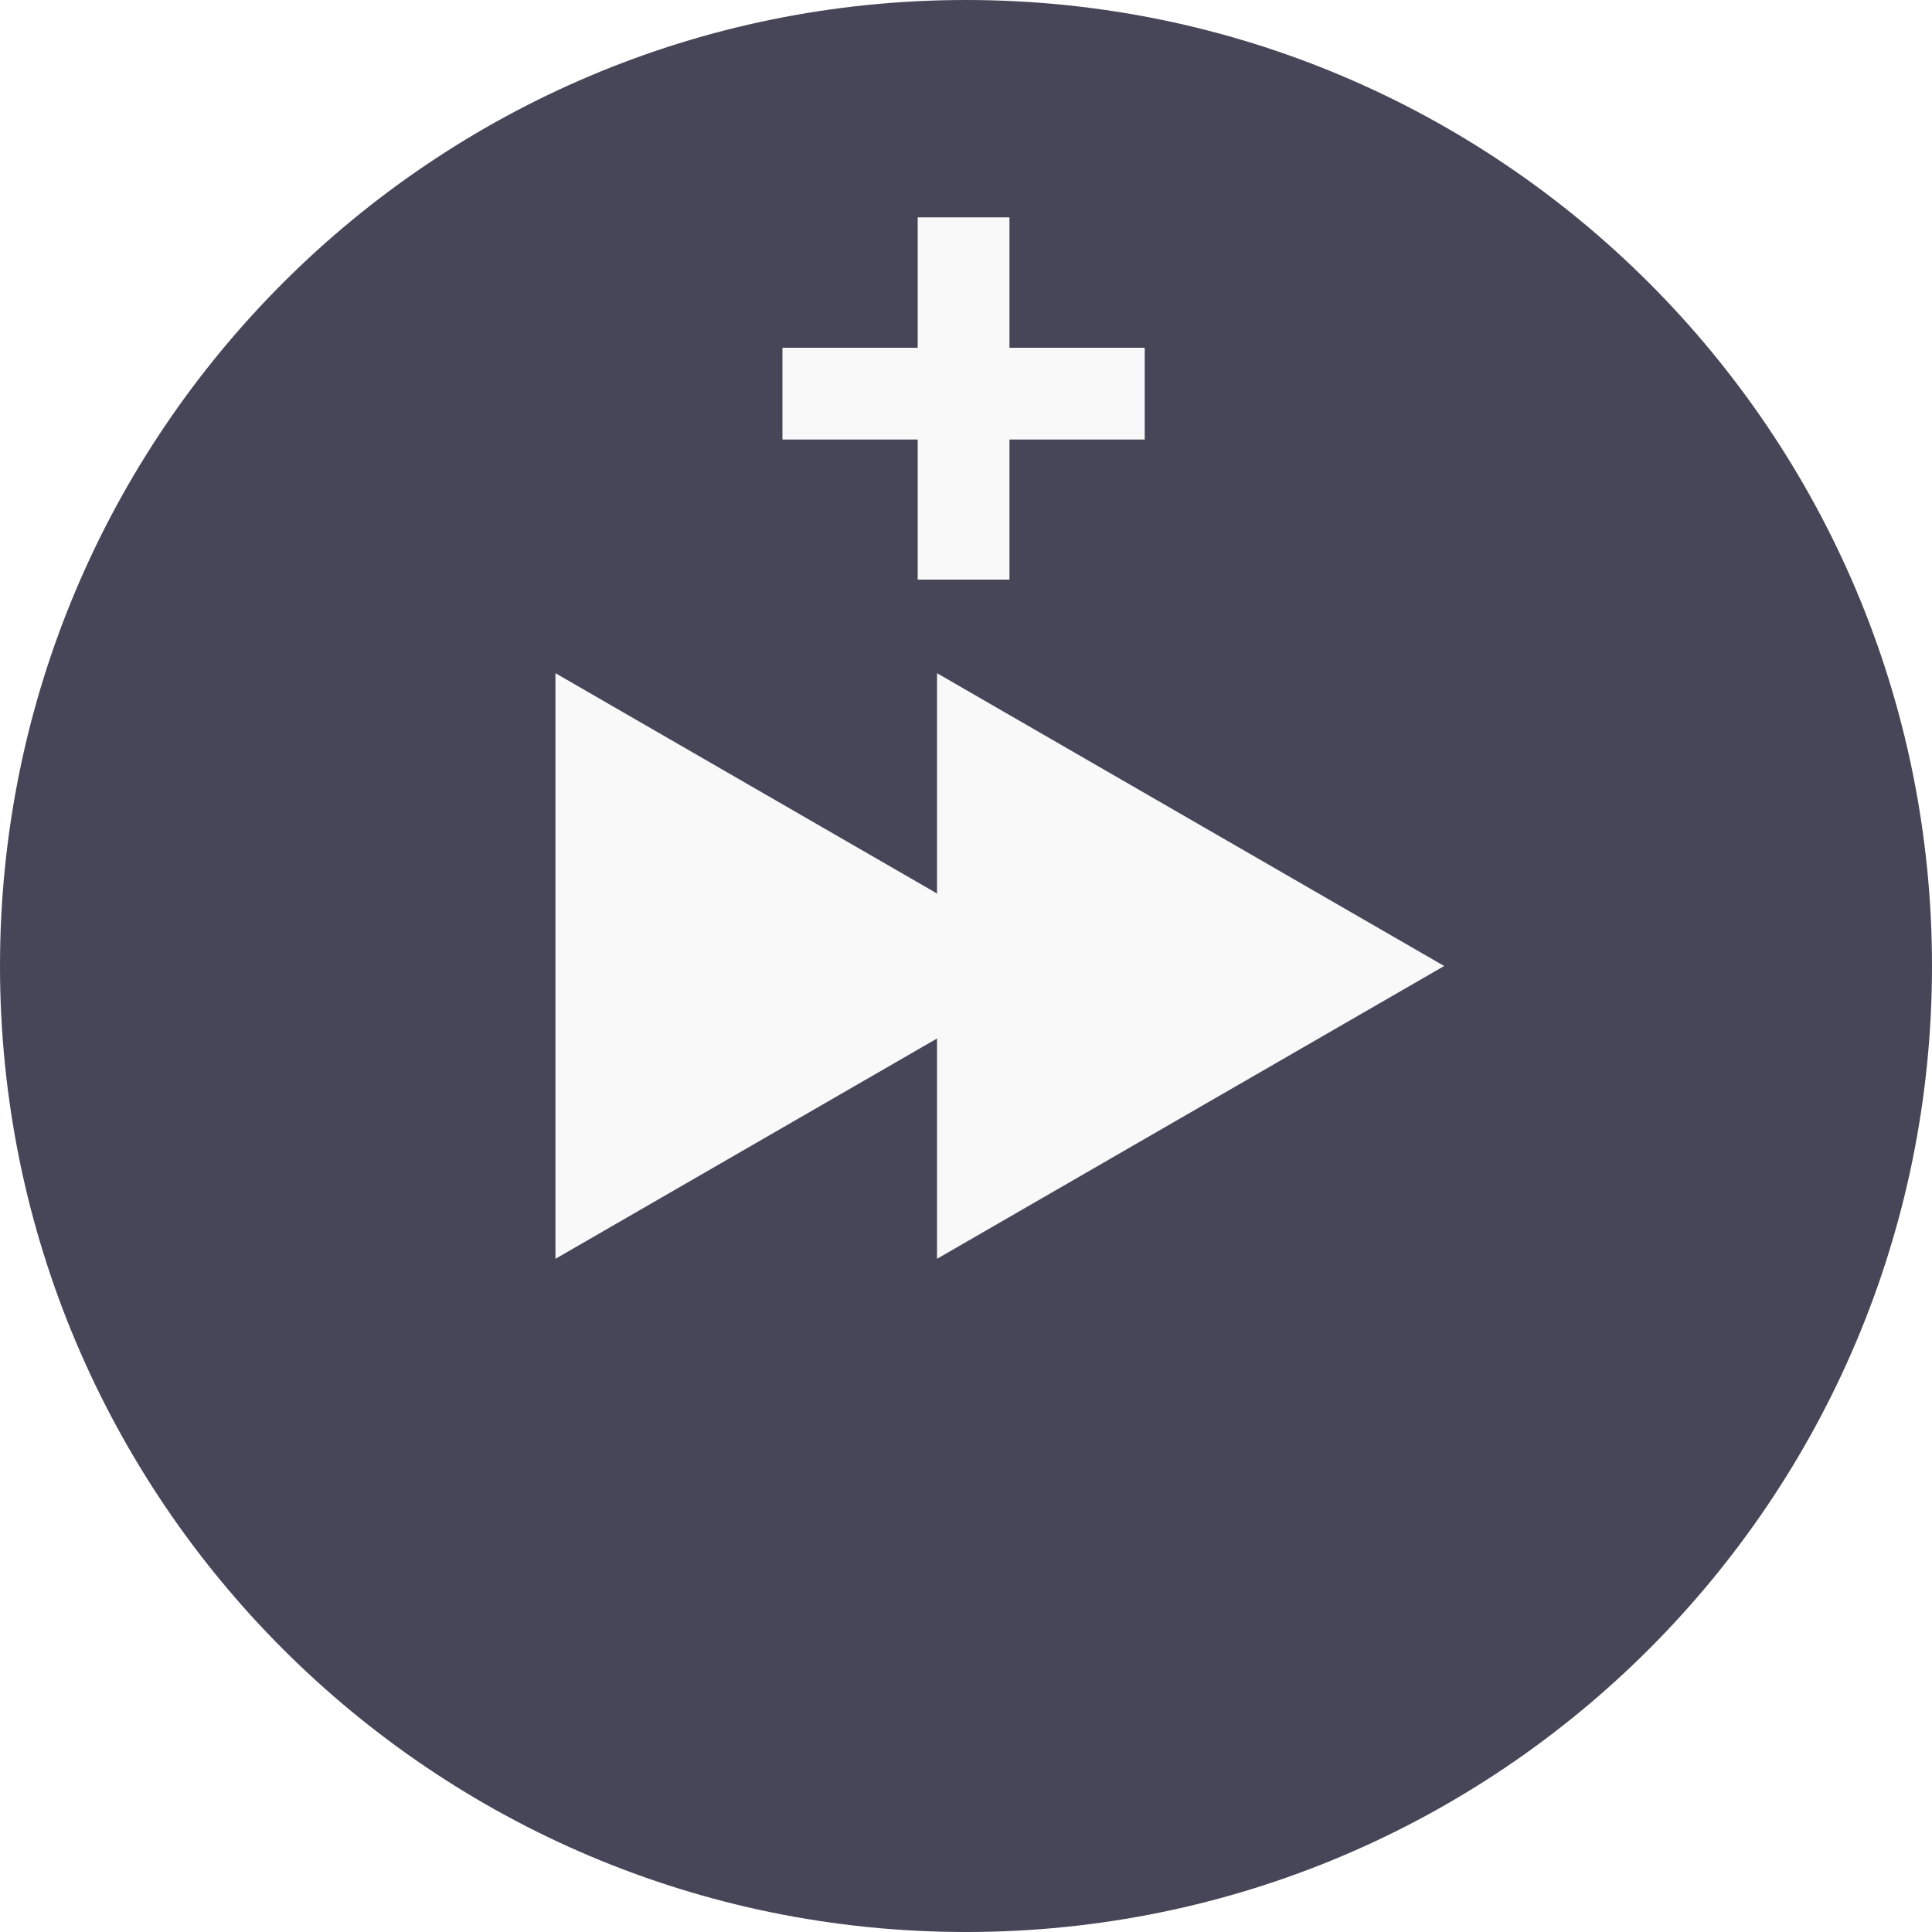
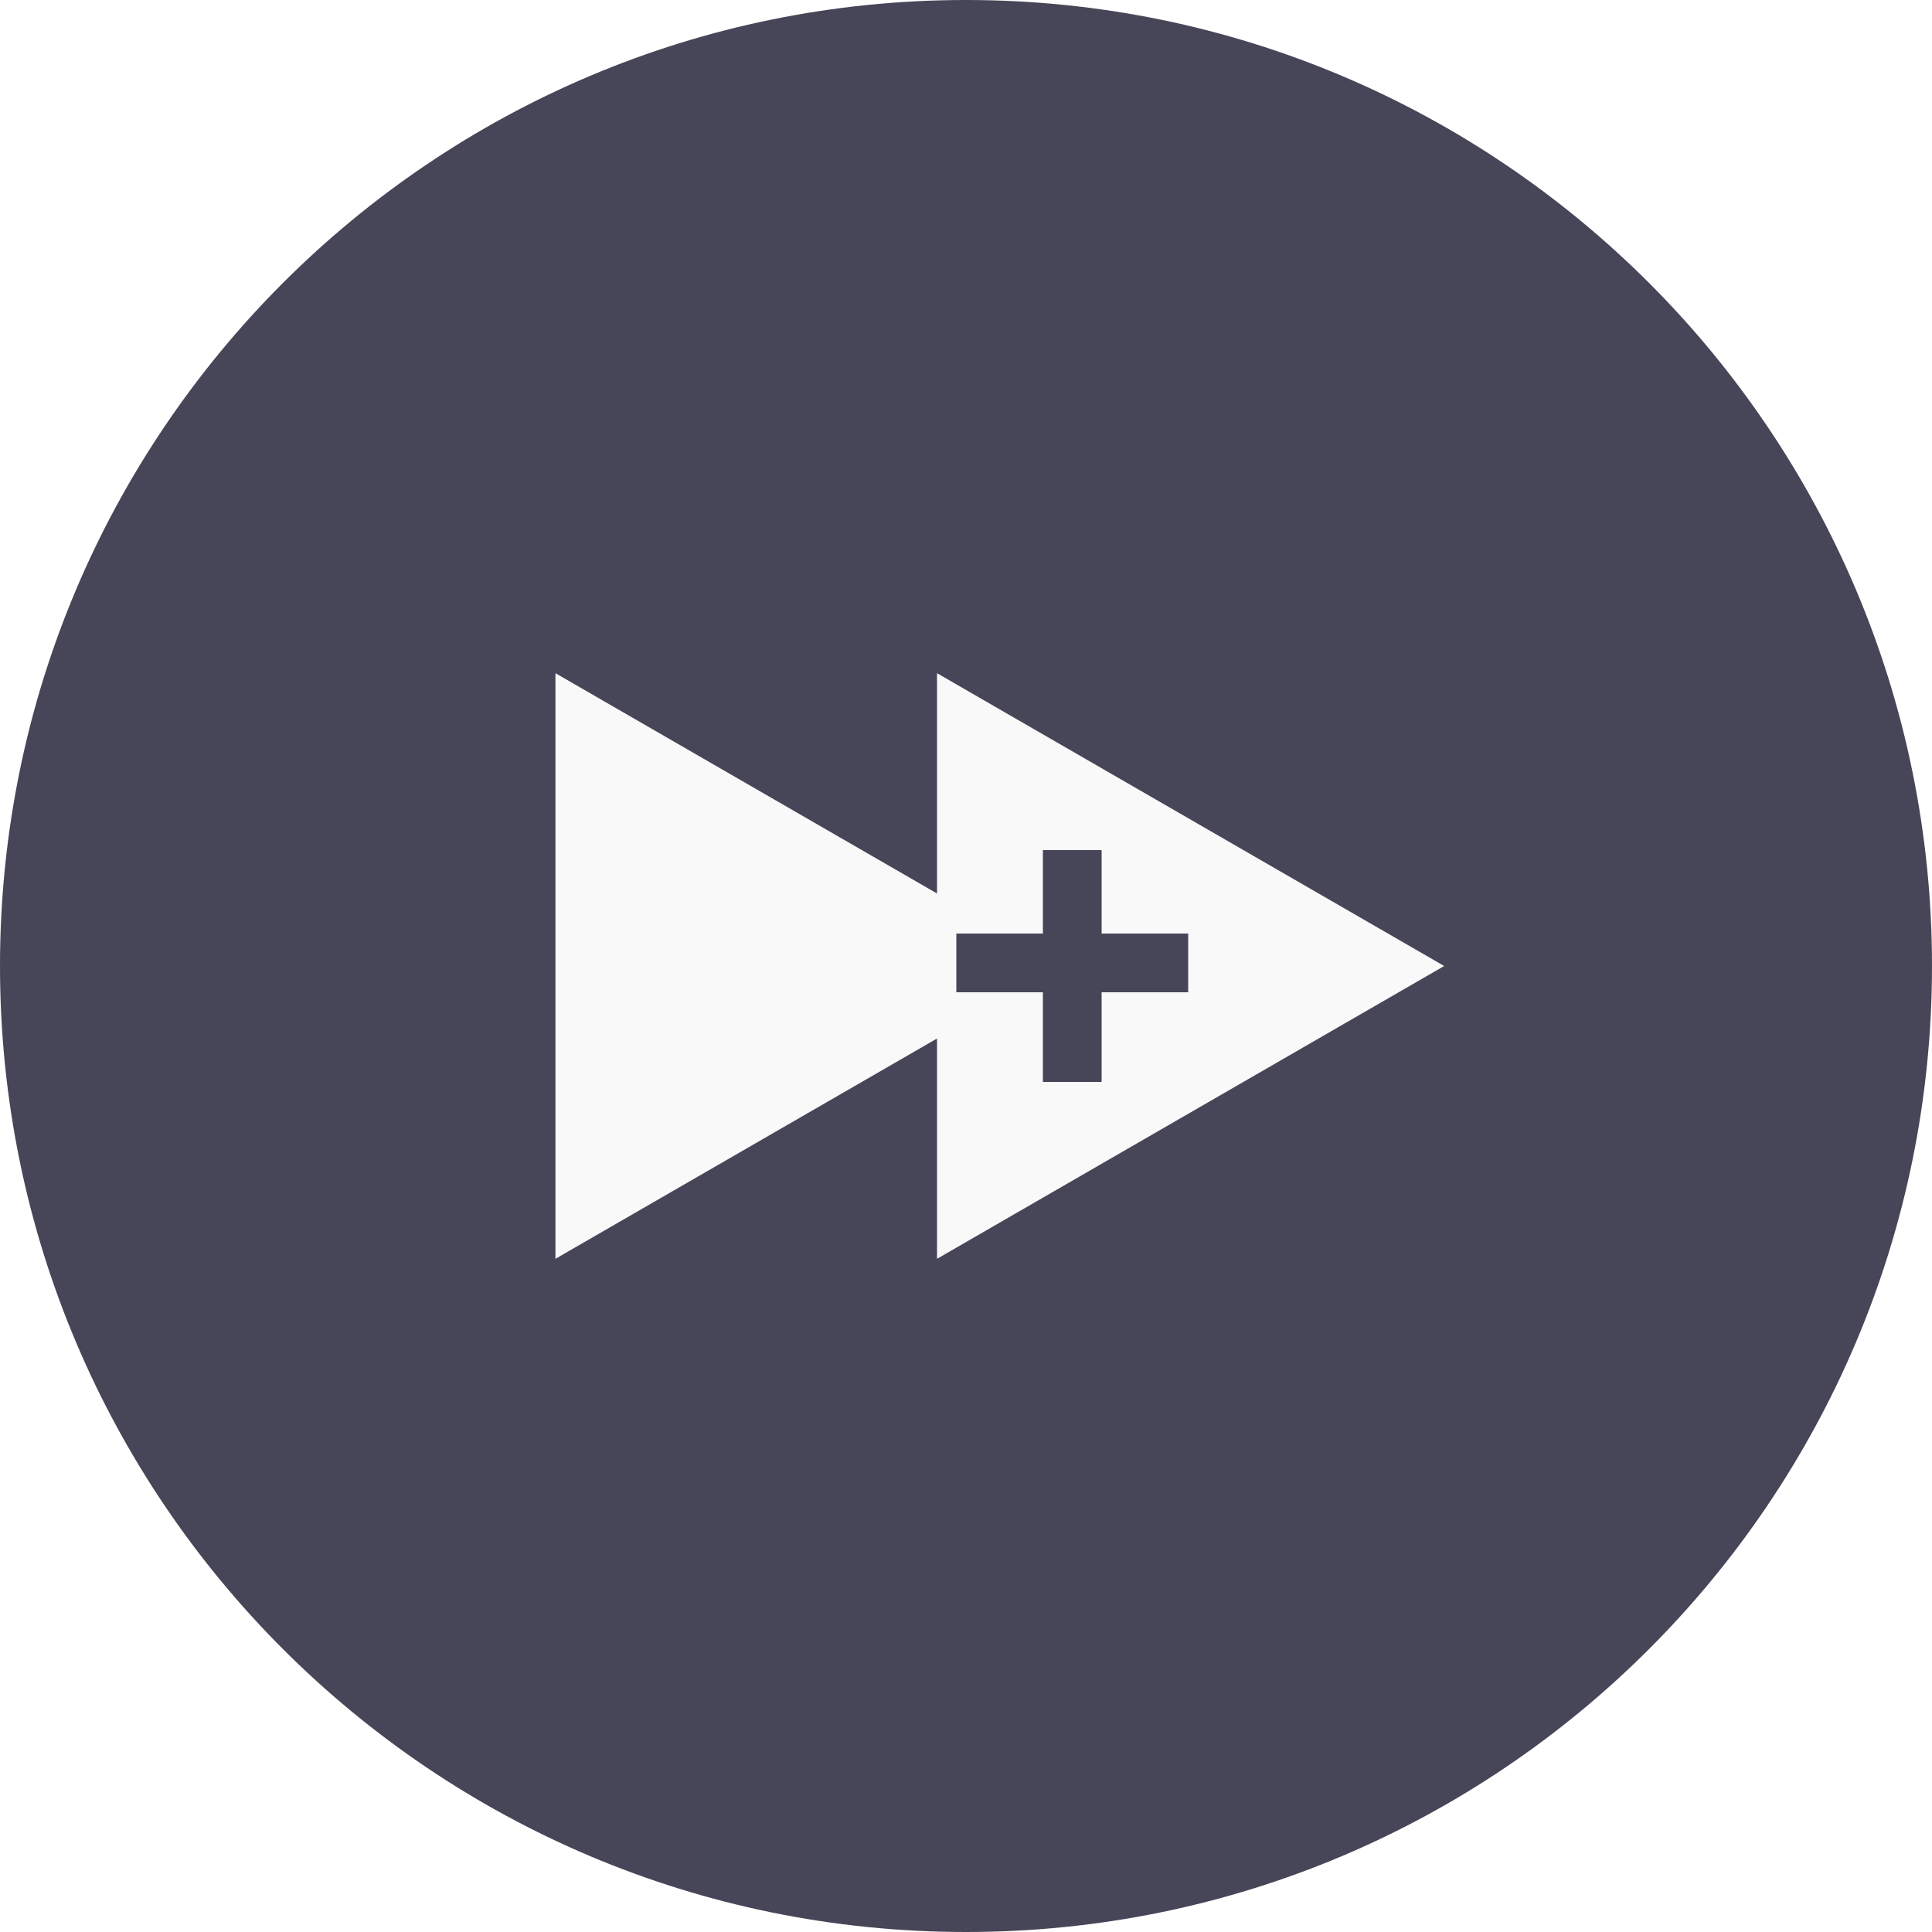
<svg xmlns="http://www.w3.org/2000/svg" version="1.1" id="Layer_1" x="0px" y="0px" width="400px" height="400px" viewBox="0 0 400 400" enable-background="new 0 0 400 400" xml:space="preserve">
  <circle fill="#474658" cx="200" cy="200" r="200" />
-   <g id="speed_1_">
-     <polygon fill="#F9F9FA" points="194,139.378 299,200 194,260.622  " />
-     <polygon fill="#F9F9FA" points="115,139.378 220,200 115,260.622  " />
-   </g>
-   <polygon id="plus" fill="#F9F9FA" points="237,72 209,72 209,45 190,45 190,72 162,72 162,91 190,91 190,120 209,120 209,91 237,91   " />
+   <polygon fill="#F9F9FA" points="299,200 194,139.378 194,184.989 115,139.378 115,260.622 194,215.011 194,260.622 " />
+   <polygon id="plus" fill="#474658" points="246,193.28 228.08,193.28 228.08,176 215.92,176 215.92,193.28 198,193.28 198,205.44   215.92,205.44 215.92,224 228.08,224 228.08,205.44 246,205.44 " />
</svg>
